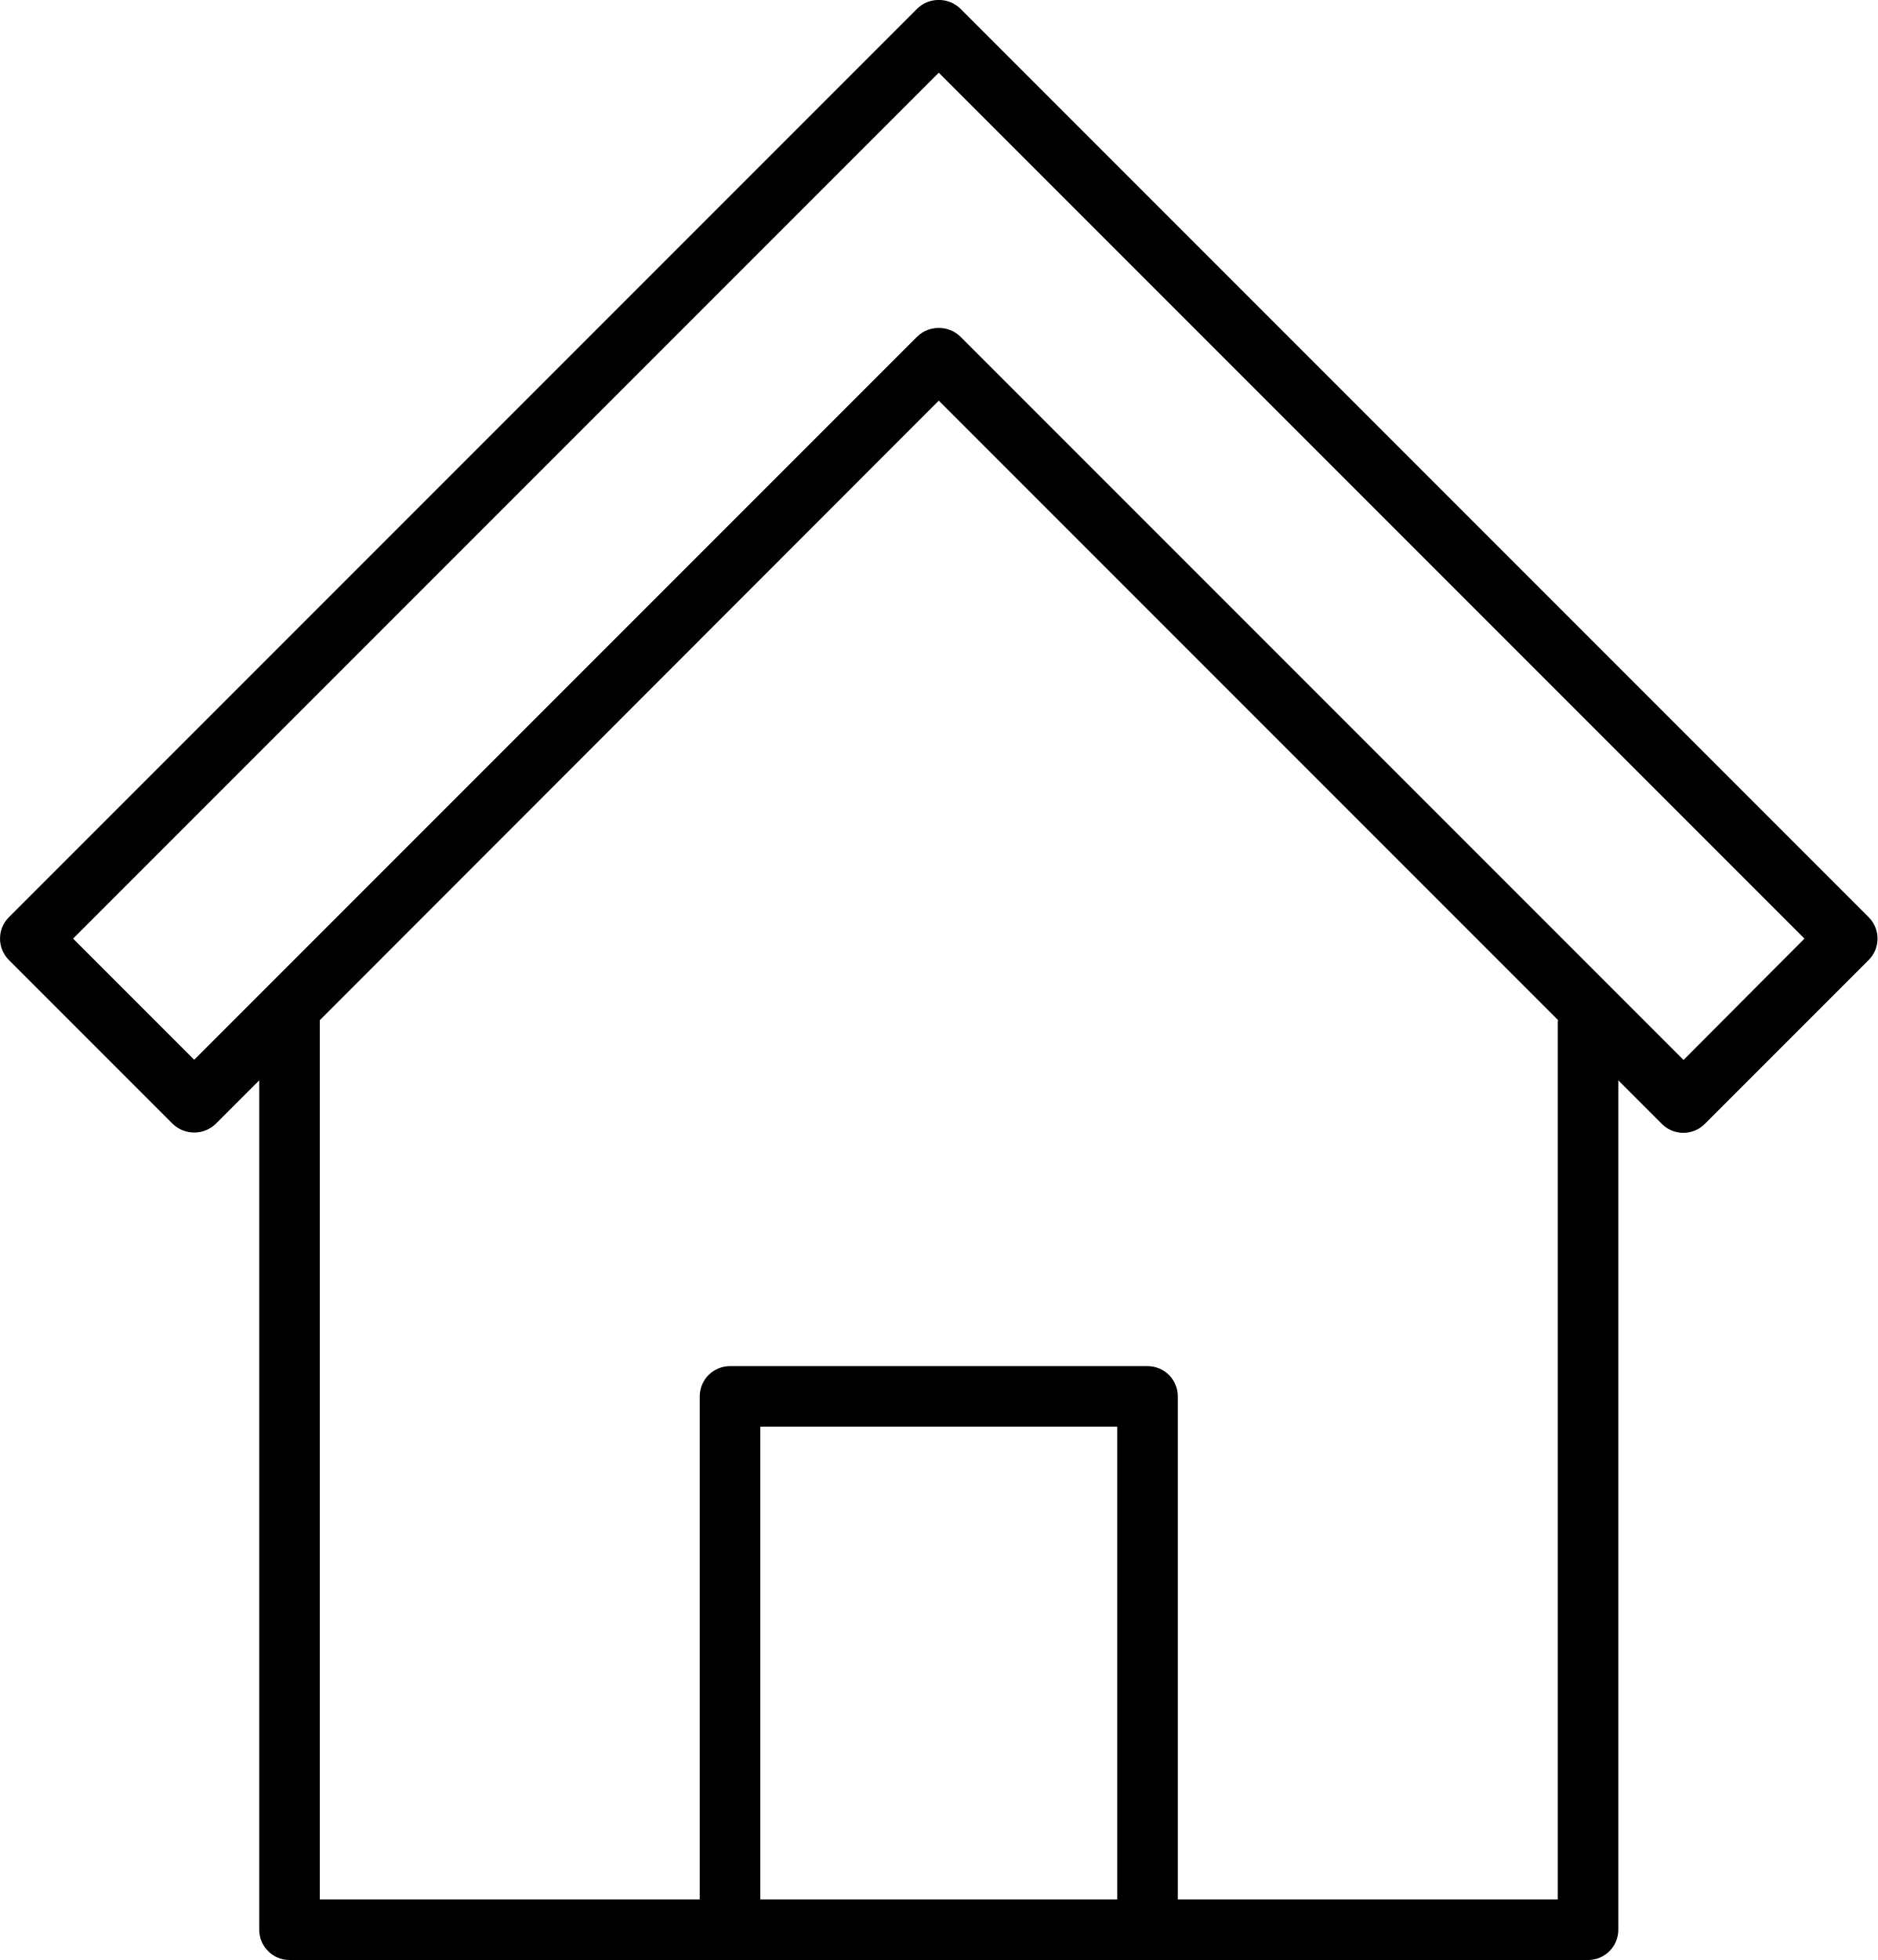
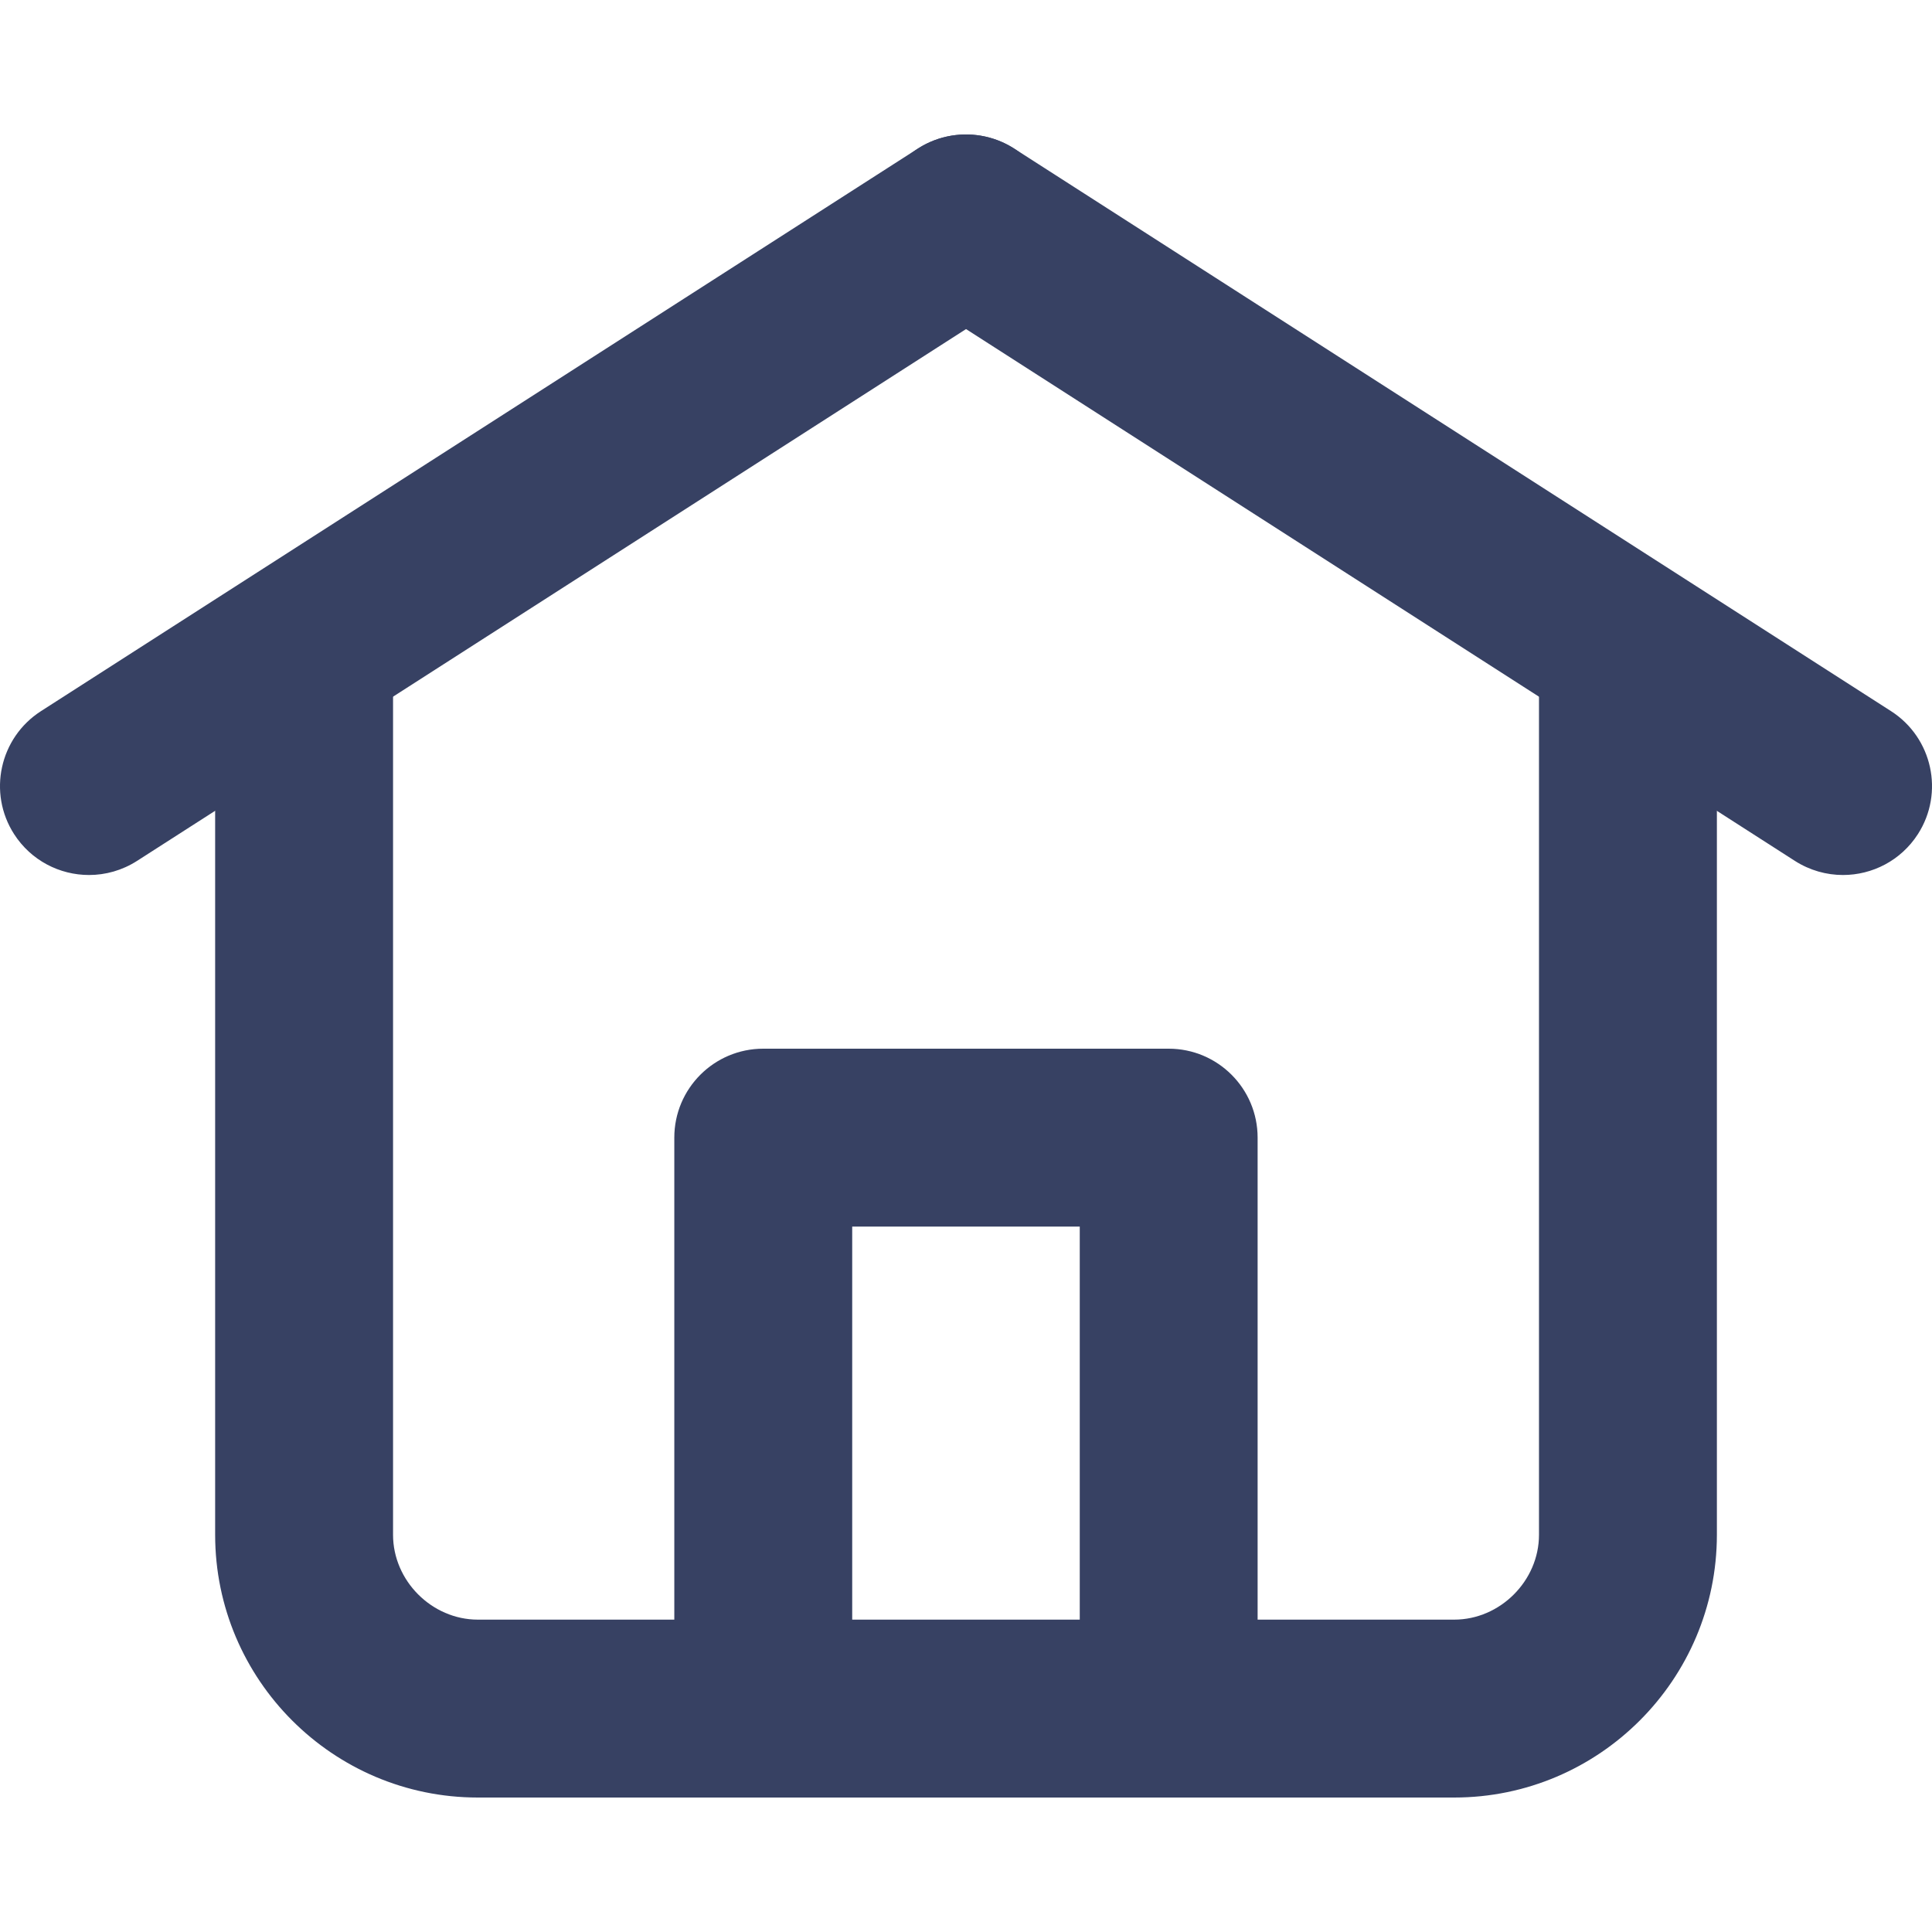
- <svg xmlns="http://www.w3.org/2000/svg" viewBox="0 0 93 97.06">
-   <g id="Layer_2" data-name="Layer 2">
-     <g id="ICONS">
-       <path d="M92.56,45.42l-45-45a1.54,1.54,0,0,0-2.12,0l-45,45a1.5,1.5,0,0,0,0,2.12l8.12,8.12a1.54,1.54,0,0,0,2.12,0l2.16-2.16V95.56a1.5,1.5,0,0,0,1.5,1.5H78.66a1.5,1.5,0,0,0,1.5-1.5V53.5l2.16,2.16a1.5,1.5,0,0,0,2.12,0l8.12-8.12A1.5,1.5,0,0,0,92.56,45.42ZM37.66,94.06V70.65H55.34V94.06ZM77.16,50.63V94.06H58.34V69.15a1.5,1.5,0,0,0-1.5-1.5H36.16a1.5,1.5,0,0,0-1.5,1.5V94.06H15.84V50.63s0-.08,0-.11L46.5,19.84,77.17,50.51S77.16,50.59,77.16,50.63Zm6.23,1.86L47.56,16.66a1.54,1.54,0,0,0-2.12,0L9.62,52.48l-6-6L46.5,3.6,89.38,46.48Z" />
-     </g>
+ <svg xmlns="http://www.w3.org/2000/svg" height="50px" id="Слой_1" style="enable-background:new 0 0 50 50;" version="1.1" viewBox="0 0 50 50" width="50px" xml:space="preserve">
+   <style type="text/css">
+ 	.st0{fill:#374163;}
+ </style>
+   <g>
+     <path class="st0" d="M2.304,22.645c-0.758,0-1.499-0.373-1.94-1.059   c-0.686-1.07-0.374-2.493,0.695-3.181L23.758,3.843c1.07-0.682,2.493-0.374,3.181,0.695   c0.686,1.07,0.374,2.493-0.695,3.181L3.545,22.281C3.16,22.527,2.73,22.645,2.304,22.645z" />
+     <path class="st0" d="M47.696,22.645c-0.426,0-0.856-0.118-1.241-0.363L23.758,7.719   c-1.07-0.688-1.381-2.112-0.695-3.181c0.688-1.07,2.108-1.378,3.181-0.695l22.697,14.562   c1.07,0.688,1.381,2.112,0.695,3.181C49.195,22.272,48.454,22.645,47.696,22.645z" />
+     <path class="st0" d="M37.634,46.52H12.366c-3.749,0-6.798-3.05-6.798-6.8V17.451   c0-1.271,1.031-2.302,2.302-2.302s2.302,1.031,2.302,2.302v22.269c0,1.191,1.005,2.196,2.195,2.196   h25.267c1.19,0,2.195-1.005,2.195-2.196V17.451c0-1.271,1.031-2.302,2.302-2.302   s2.302,1.031,2.302,2.302v22.269C44.431,43.469,41.383,46.52,37.634,46.52z" />
+     <path class="st0" d="M30.246,46.52c-1.271,0-2.302-1.031-2.302-2.302V31.744h-5.889v12.474   c0,1.271-1.031,2.302-2.302,2.302s-2.302-1.031-2.302-2.302V29.442c0-1.271,1.031-2.302,2.302-2.302   h10.492c1.271,0,2.302,1.031,2.302,2.302v14.776C32.547,45.489,31.516,46.52,30.246,46.52z" />
  </g>
</svg>
